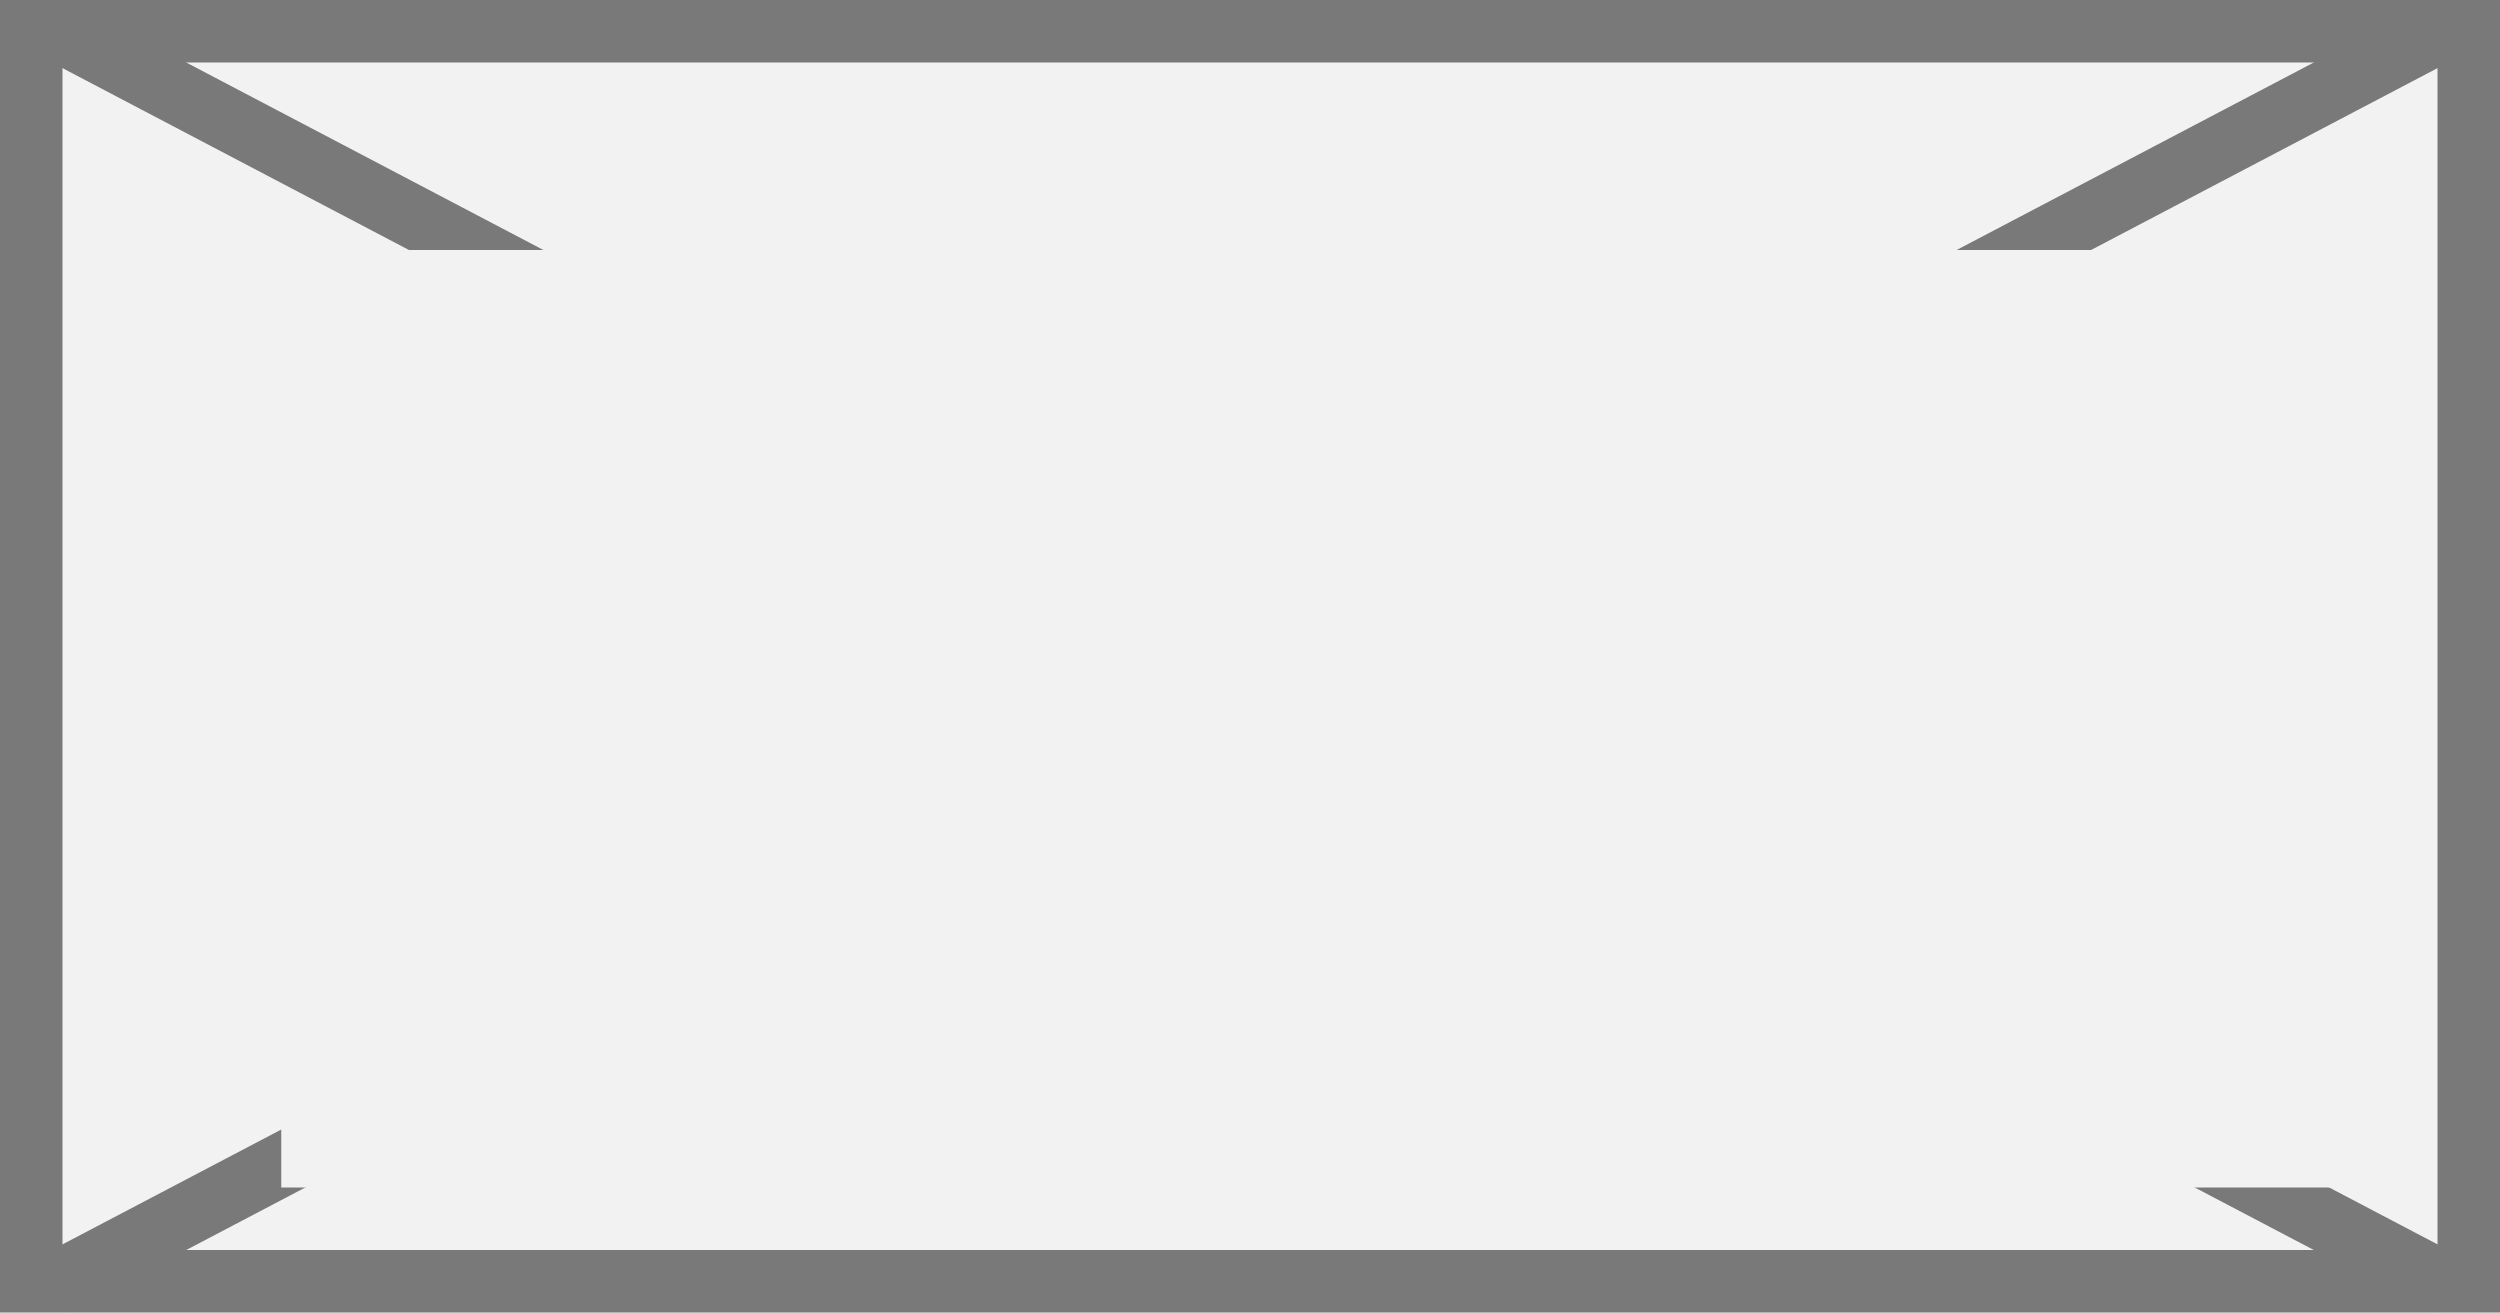
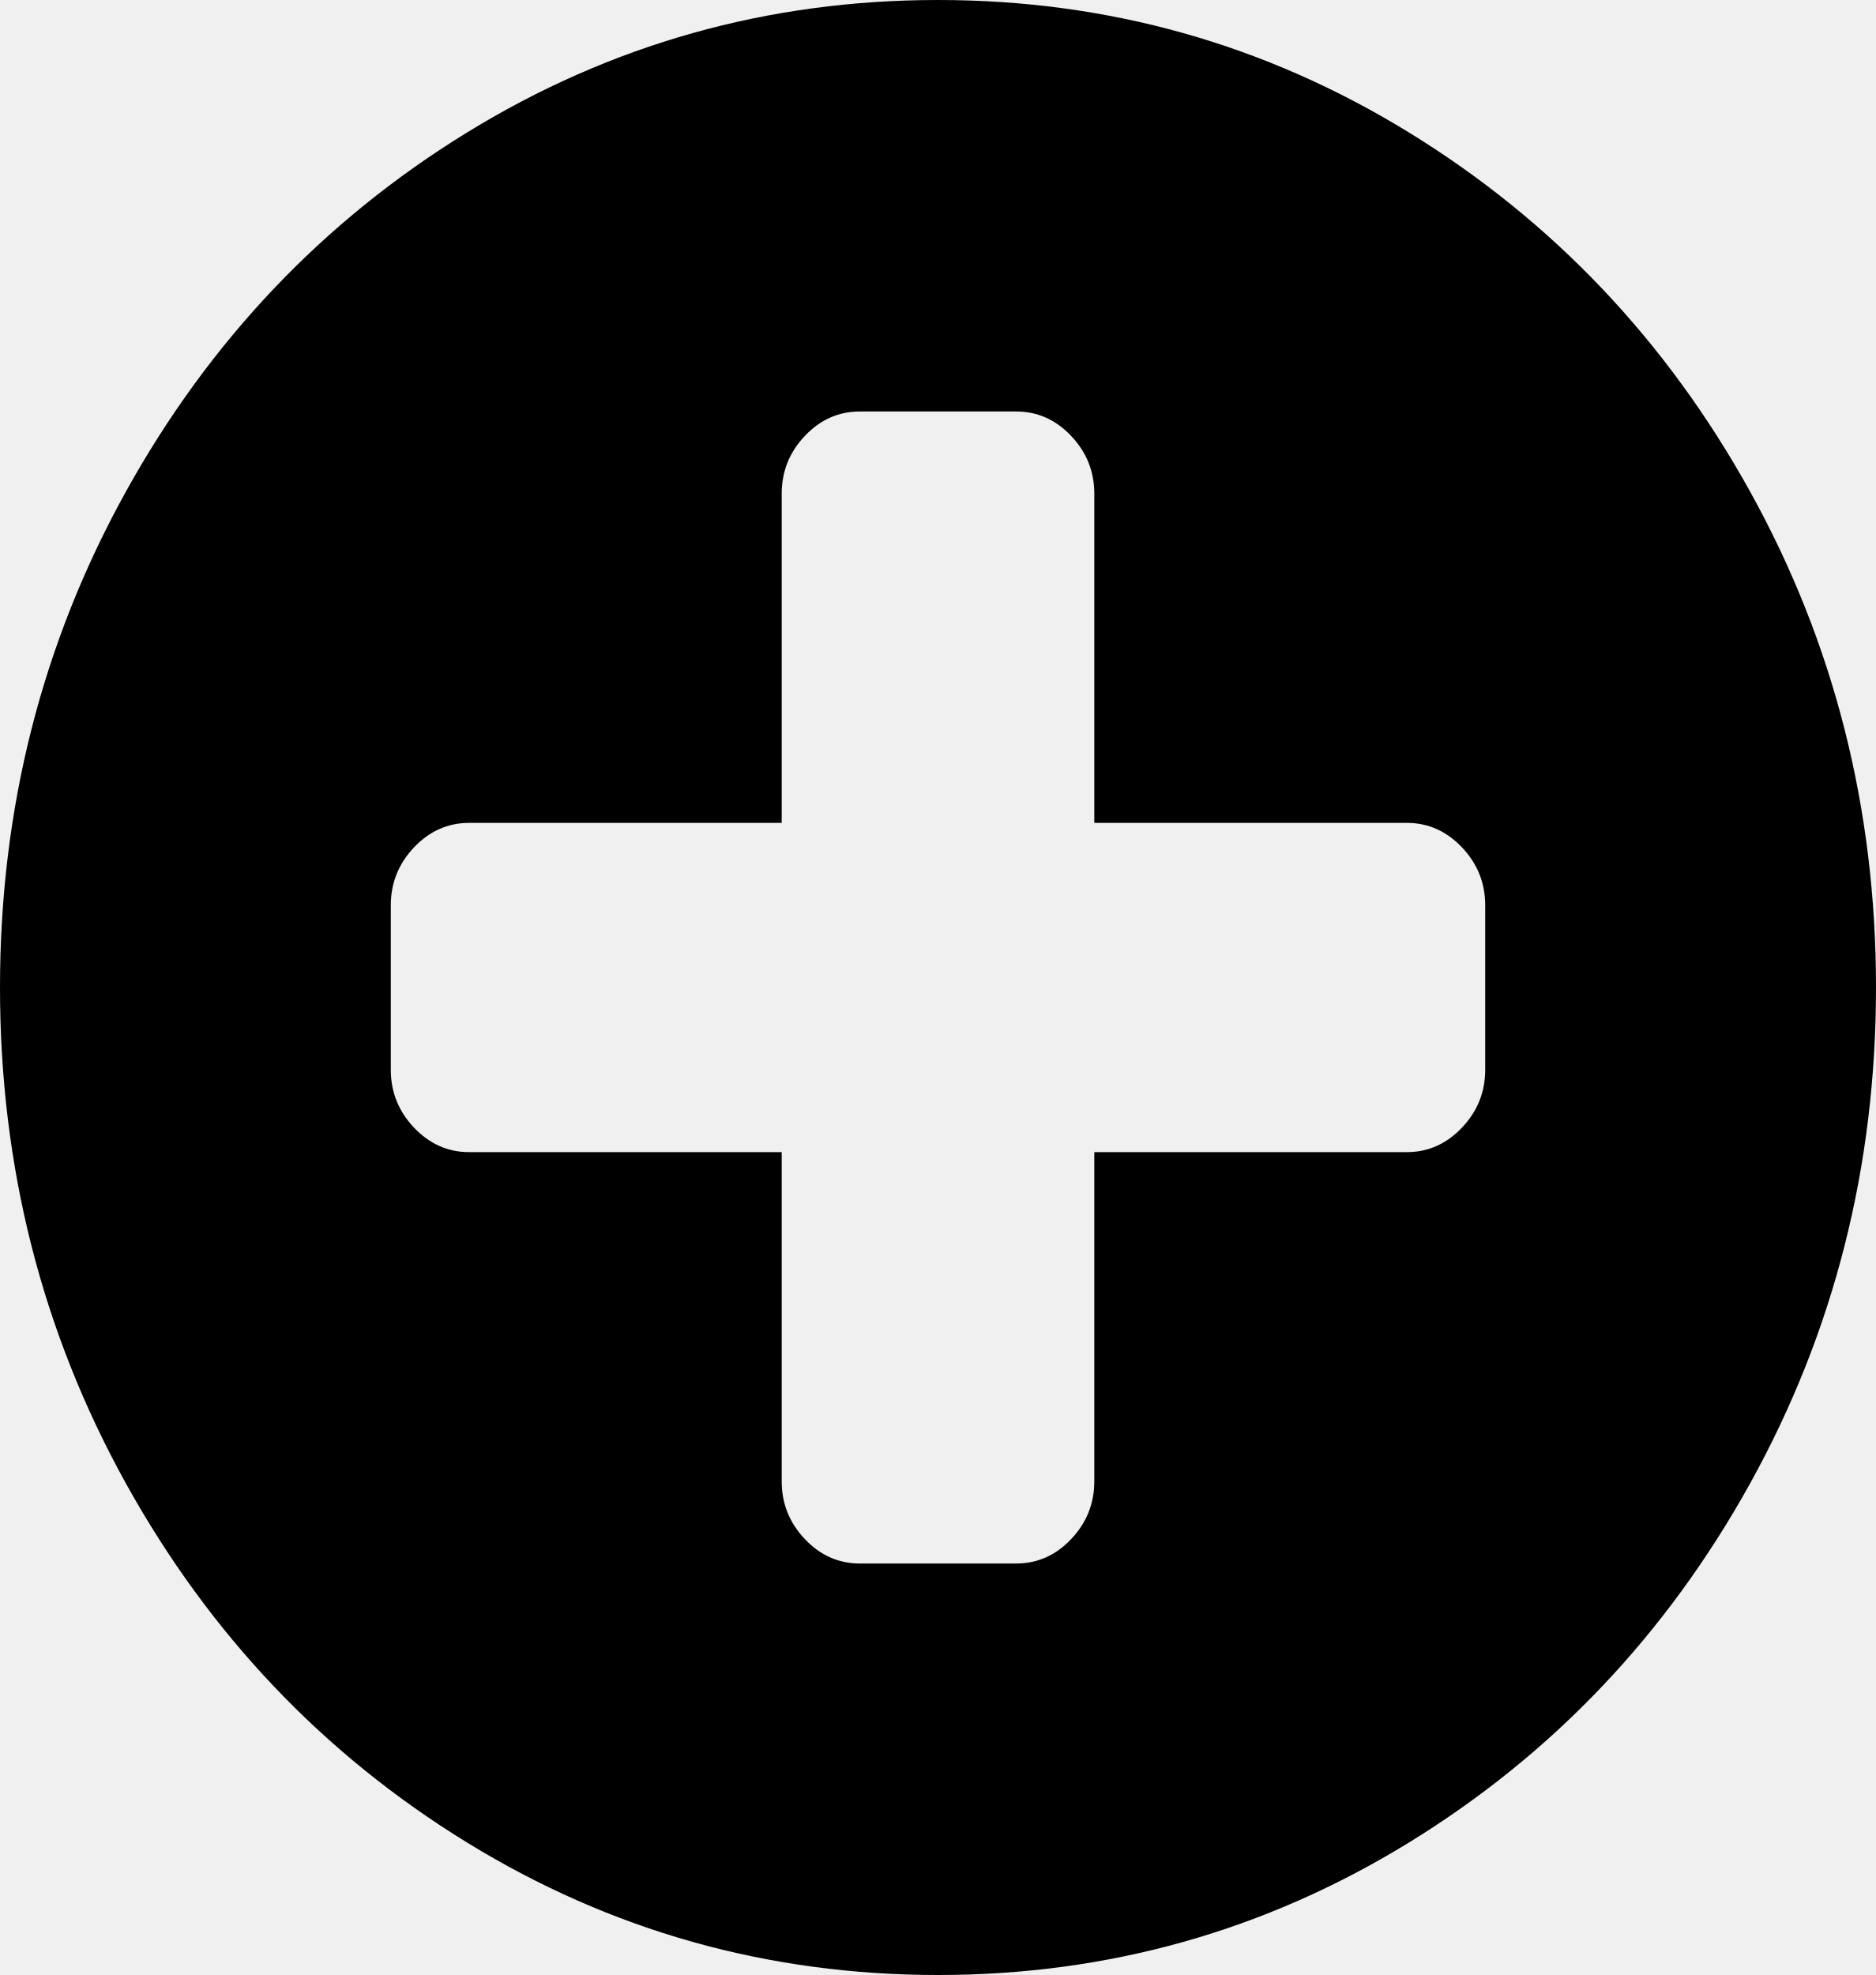
- <svg xmlns="http://www.w3.org/2000/svg" version="1.1" width="40px" height="21px">
-   <defs>
-     <mask fill="white" id="clip242">
-       <path d="M 1315.5 103  L 1348.5 103  L 1348.5 118  L 1315.5 118  Z M 1311 99  L 1351 99  L 1351 120  L 1311 120  Z " fill-rule="evenodd" />
-     </mask>
-   </defs>
-   <g transform="matrix(1 0 0 1 -1311 -99 )">
-     <path d="M 1311.5 99.5  L 1350.5 99.5  L 1350.5 119.5  L 1311.5 119.5  L 1311.5 99.5  Z " fill-rule="nonzero" fill="#f2f2f2" stroke="none" />
-     <path d="M 1311.5 99.5  L 1350.5 99.5  L 1350.5 119.5  L 1311.5 119.5  L 1311.5 99.5  Z " stroke-width="1" stroke="#797979" fill="none" />
-     <path d="M 1311.843 99.443  L 1350.157 119.557  M 1350.157 99.443  L 1311.843 119.557  " stroke-width="1" stroke="#797979" fill="none" mask="url(#clip242)" />
+ <svg xmlns="http://www.w3.org/2000/svg" version="1.1" width="19px" height="20px">
+   <g transform="matrix(1 0 0 1 -380 -99 )">
+     <path d="M 14.807 11.419  C 14.963 11.254  15.042 11.059  15.042 10.833  L 15.042 9.167  C 15.042 8.941  14.963 8.746  14.807 8.581  C 14.65 8.416  14.464 8.333  14.25 8.333  L 11.083 8.333  L 11.083 5  C 11.083 4.774  11.005 4.579  10.848 4.414  C 10.692 4.249  10.506 4.167  10.292 4.167  L 8.708 4.167  C 8.494 4.167  8.308 4.249  8.152 4.414  C 7.995 4.579  7.917 4.774  7.917 5  L 7.917 8.333  L 4.75 8.333  C 4.536 8.333  4.35 8.416  4.193 8.581  C 4.037 8.746  3.958 8.941  3.958 9.167  L 3.958 10.833  C 3.958 11.059  4.037 11.254  4.193 11.419  C 4.35 11.584  4.536 11.667  4.75 11.667  L 7.917 11.667  L 7.917 15  C 7.917 15.226  7.995 15.421  8.152 15.586  C 8.308 15.751  8.494 15.833  8.708 15.833  L 10.292 15.833  C 10.506 15.833  10.692 15.751  10.848 15.586  C 11.005 15.421  11.083 15.226  11.083 15  L 11.083 11.667  L 14.25 11.667  C 14.464 11.667  14.65 11.584  14.807 11.419  Z M 17.726 4.98  C 18.575 6.513  19 8.186  19 10  C 19 11.814  18.575 13.487  17.726 15.02  C 16.877 16.552  15.724 17.765  14.269 18.659  C 12.813 19.553  11.224 20  9.5 20  C 7.776 20  6.187 19.553  4.731 18.659  C 3.276 17.765  2.123 16.552  1.274 15.02  C 0.425 13.487  0 11.814  0 10  C 0 8.186  0.425 6.513  1.274 4.98  C 2.123 3.448  3.276 2.235  4.731 1.341  C 6.187 0.447  7.776 0  9.5 0  C 11.224 0  12.813 0.447  14.269 1.341  C 15.724 2.235  16.877 3.448  17.726 4.98  Z " fill-rule="nonzero" fill="#000000" stroke="none" transform="matrix(1 0 0 1 380 99 )" />
  </g>
</svg>
